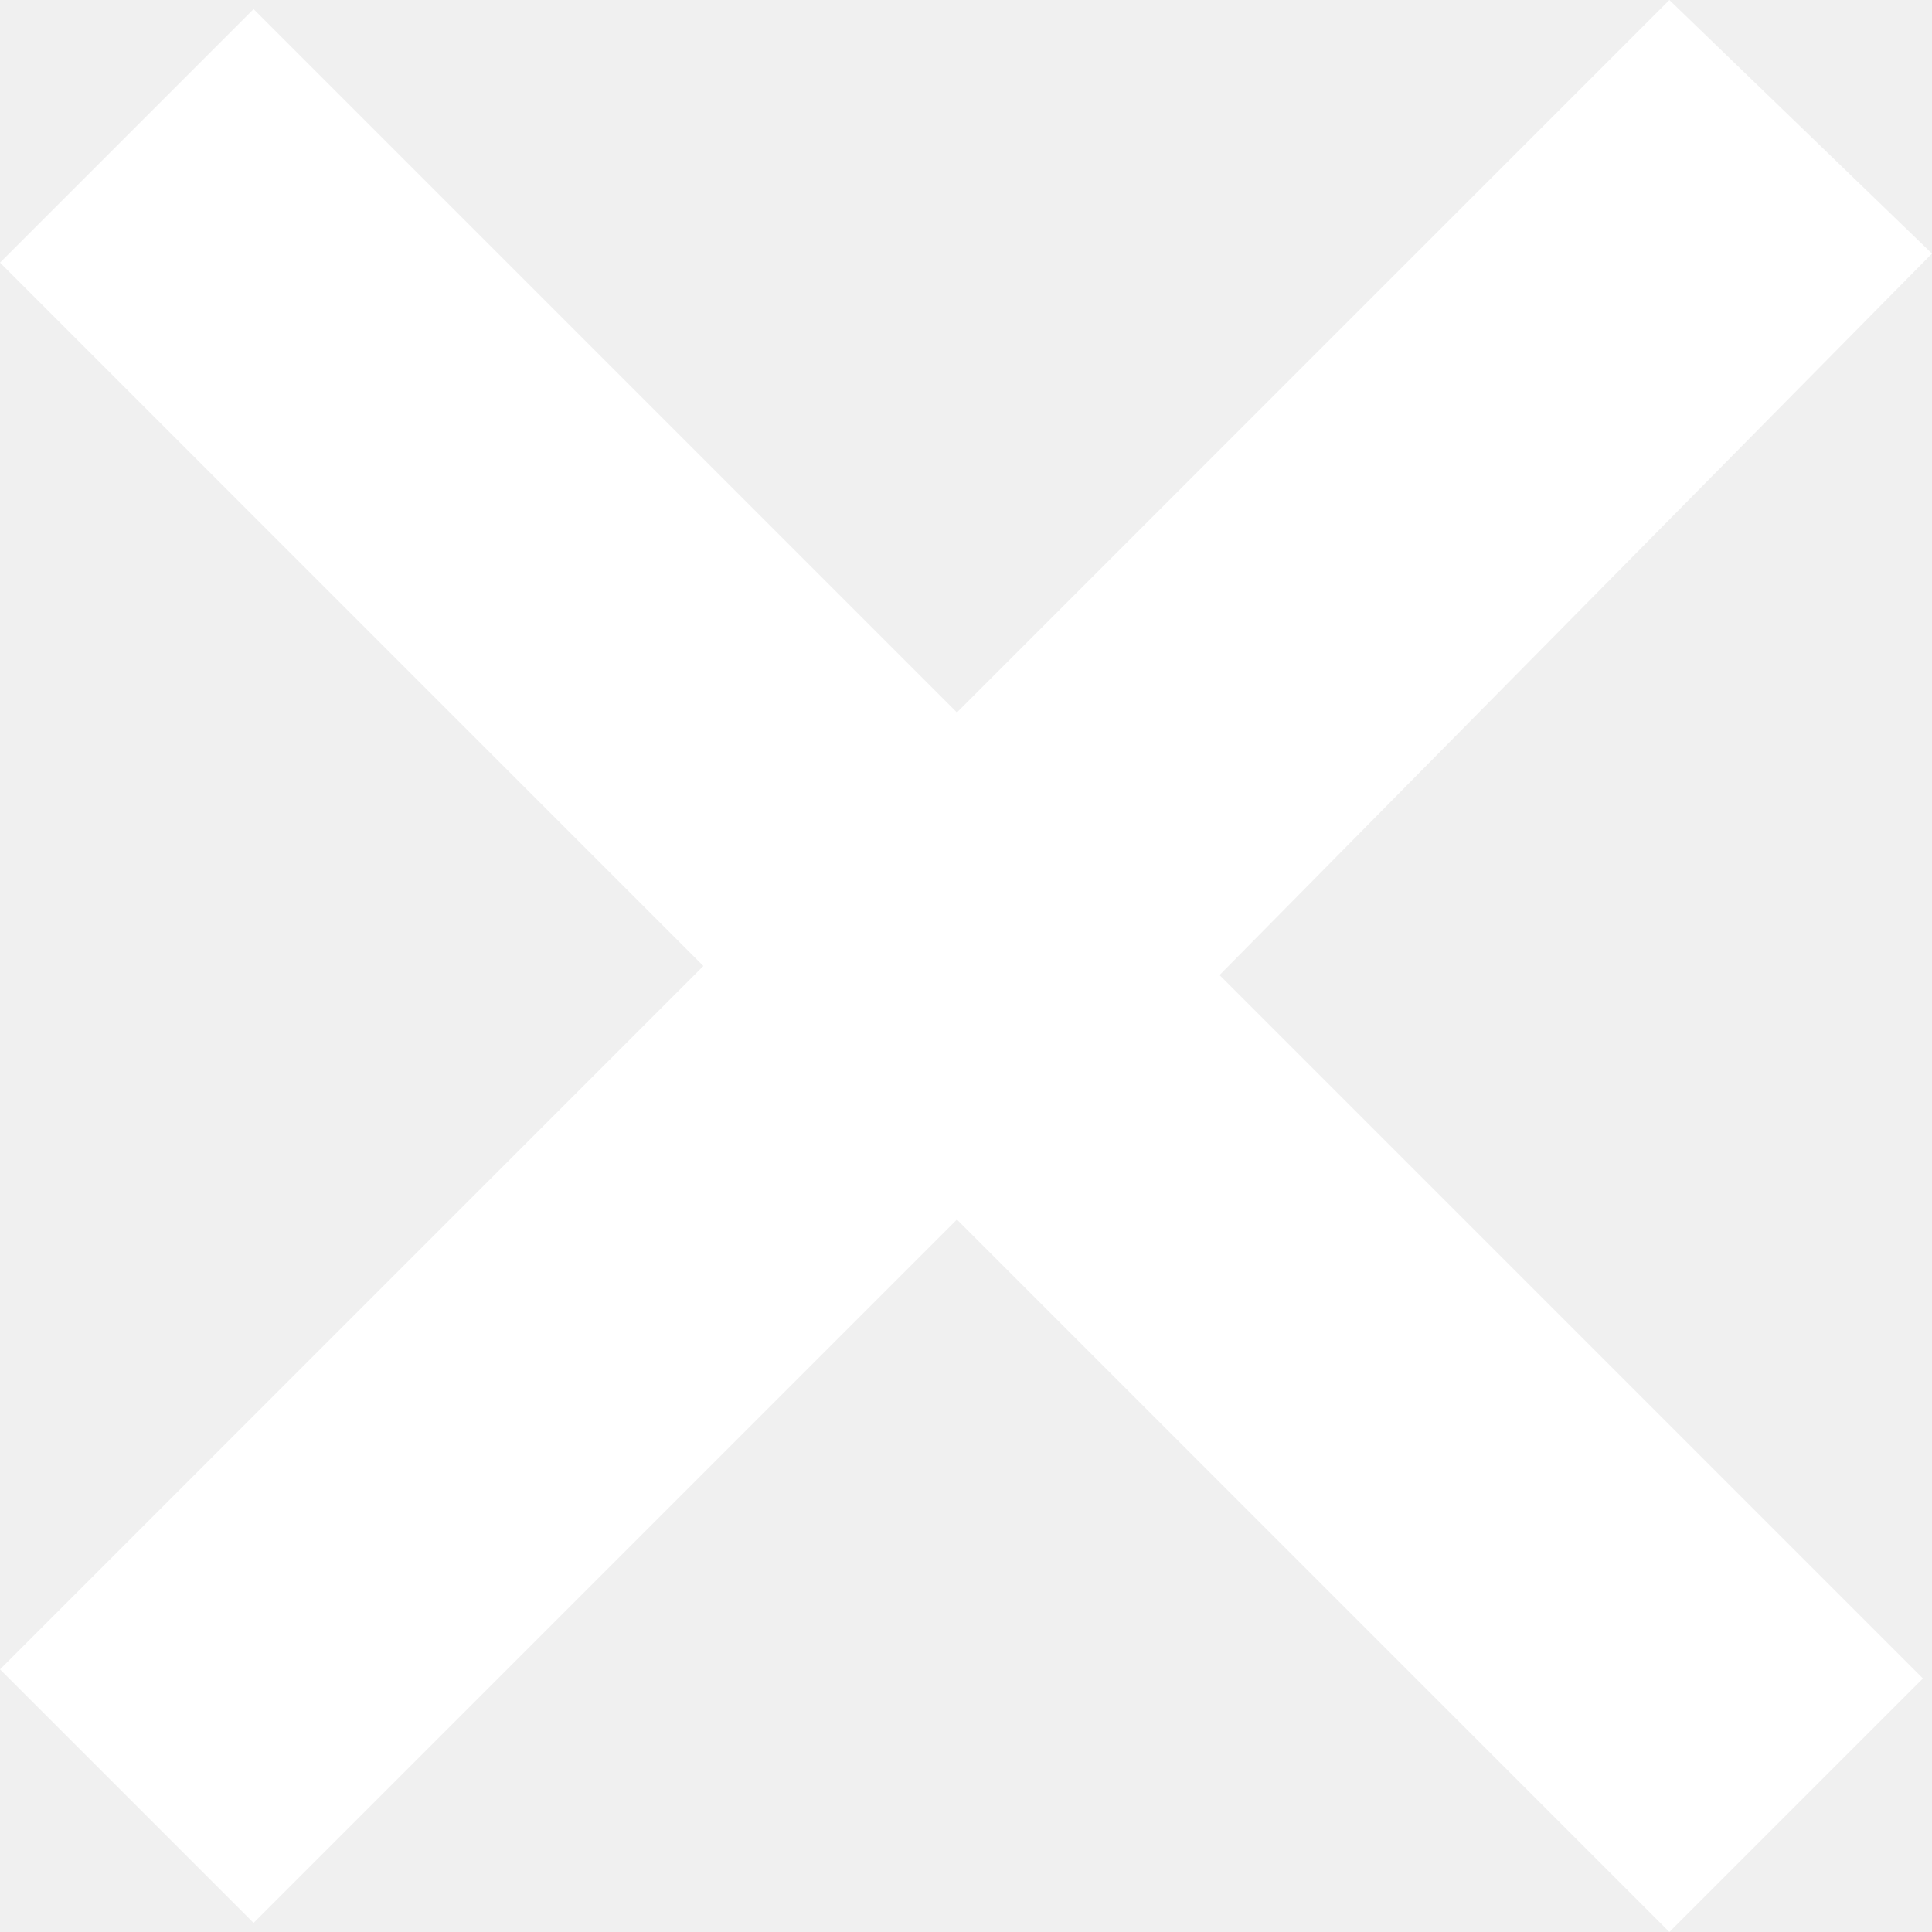
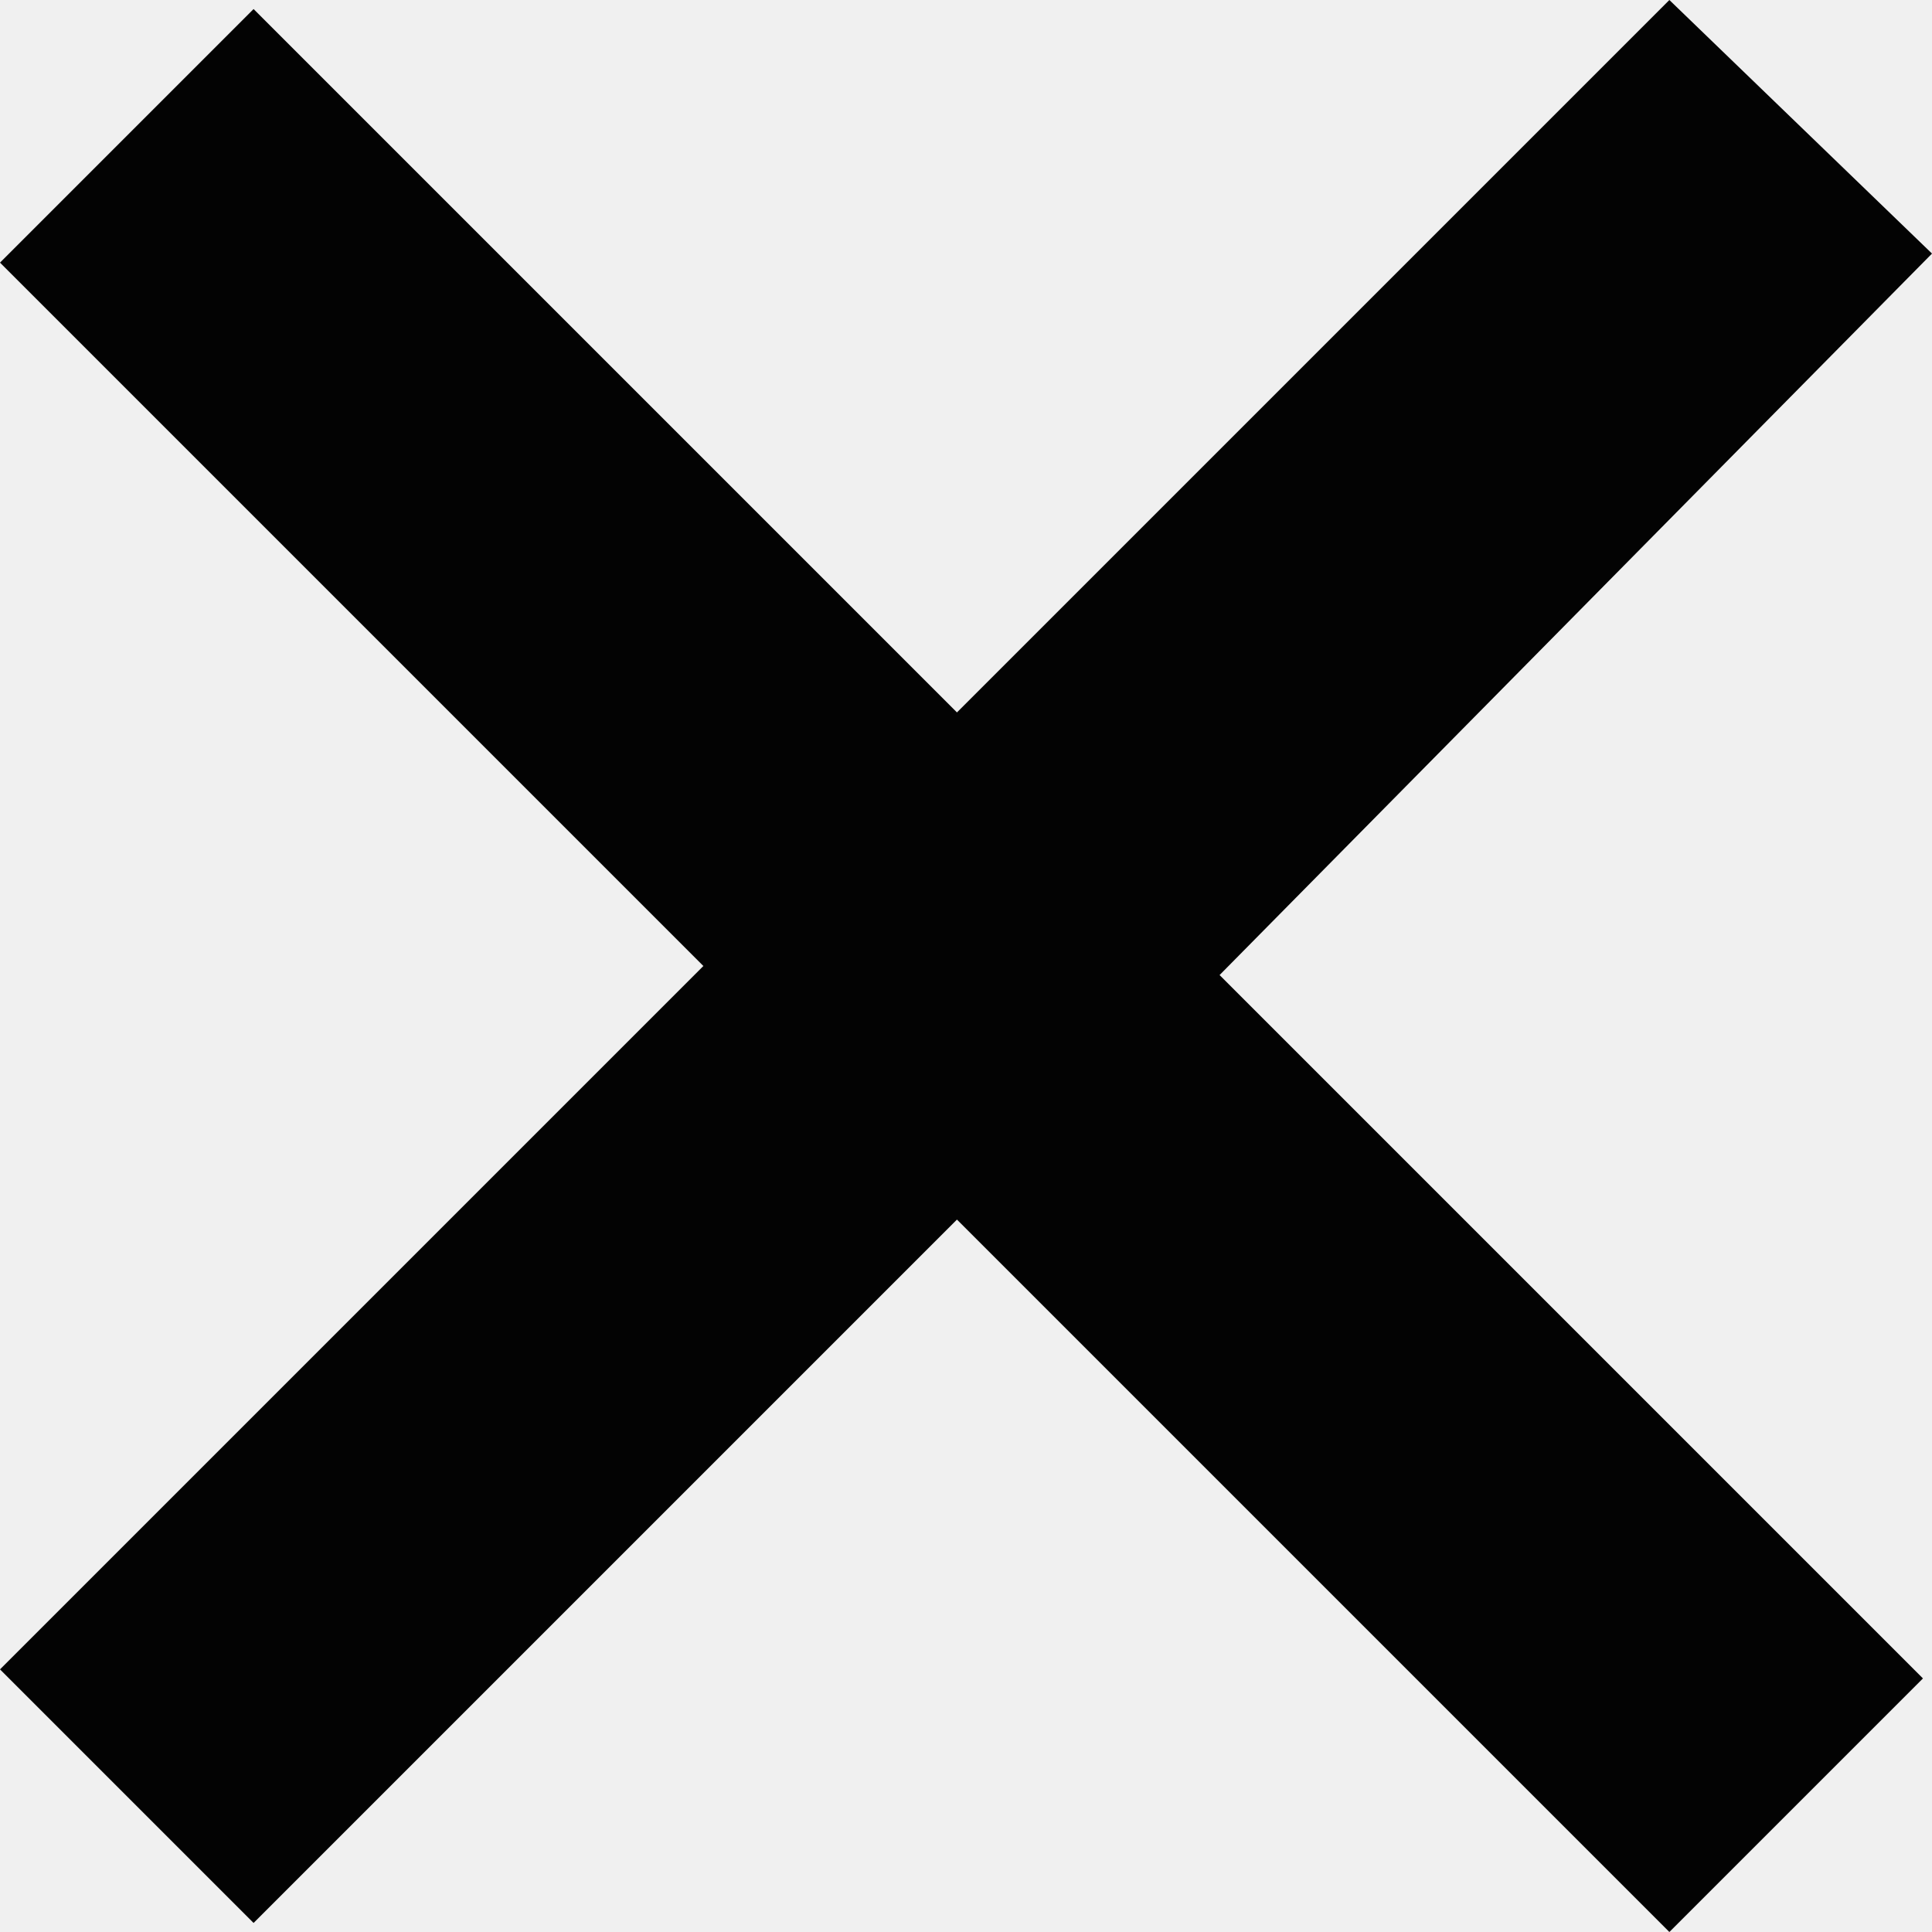
<svg xmlns="http://www.w3.org/2000/svg" xmlns:xlink="http://www.w3.org/1999/xlink" version="1.1" preserveAspectRatio="none" x="0px" y="0px" width="32px" height="32px" viewBox="0 0 32 32">
  <defs>
    <g id="icon_0_Layer1_0_FILL">
-       <path fill="#FFFFFF" fill-opacity="0.988" stroke="none" d=" M 32 4.2 L 27.65 0 15.85 11.8 4.2 0.15 0 4.35 11.65 16 0 27.65 4.2 31.85 15.85 20.2 27.65 32 31.85 27.8 20.2 16.15 32 4.2 Z" />
+       <path fill-opacity="0.988" stroke="none" d=" M 32 4.2 L 27.65 0 15.85 11.8 4.2 0.15 0 4.35 11.65 16 0 27.65 4.2 31.85 15.85 20.2 27.65 32 31.85 27.8 20.2 16.15 32 4.2 Z" />
    </g>
    <g id="icon_0_Layer0_0_FILL">
-       <path fill="#FFFFFF" fill-opacity="0" stroke="none" d=" M 32 0 L 0 0 0 32 32 32 32 0 Z" />
+       <path fill-opacity="0" stroke="none" d=" M 32 0 L 0 0 0 32 32 32 32 0 Z" />
    </g>
  </defs>
  <g transform="matrix( 1, 0, 0, 1, 0,0) ">
    <g transform="matrix( 1, 0, 0, 1, 0,0) ">
      <use xlink:href="#icon_0_Layer1_0_FILL" />
    </g>
    <g transform="matrix( 1, 0, 0, 1, 0,0) ">
      <use xlink:href="#icon_0_Layer0_0_FILL" />
    </g>
  </g>
</svg>
